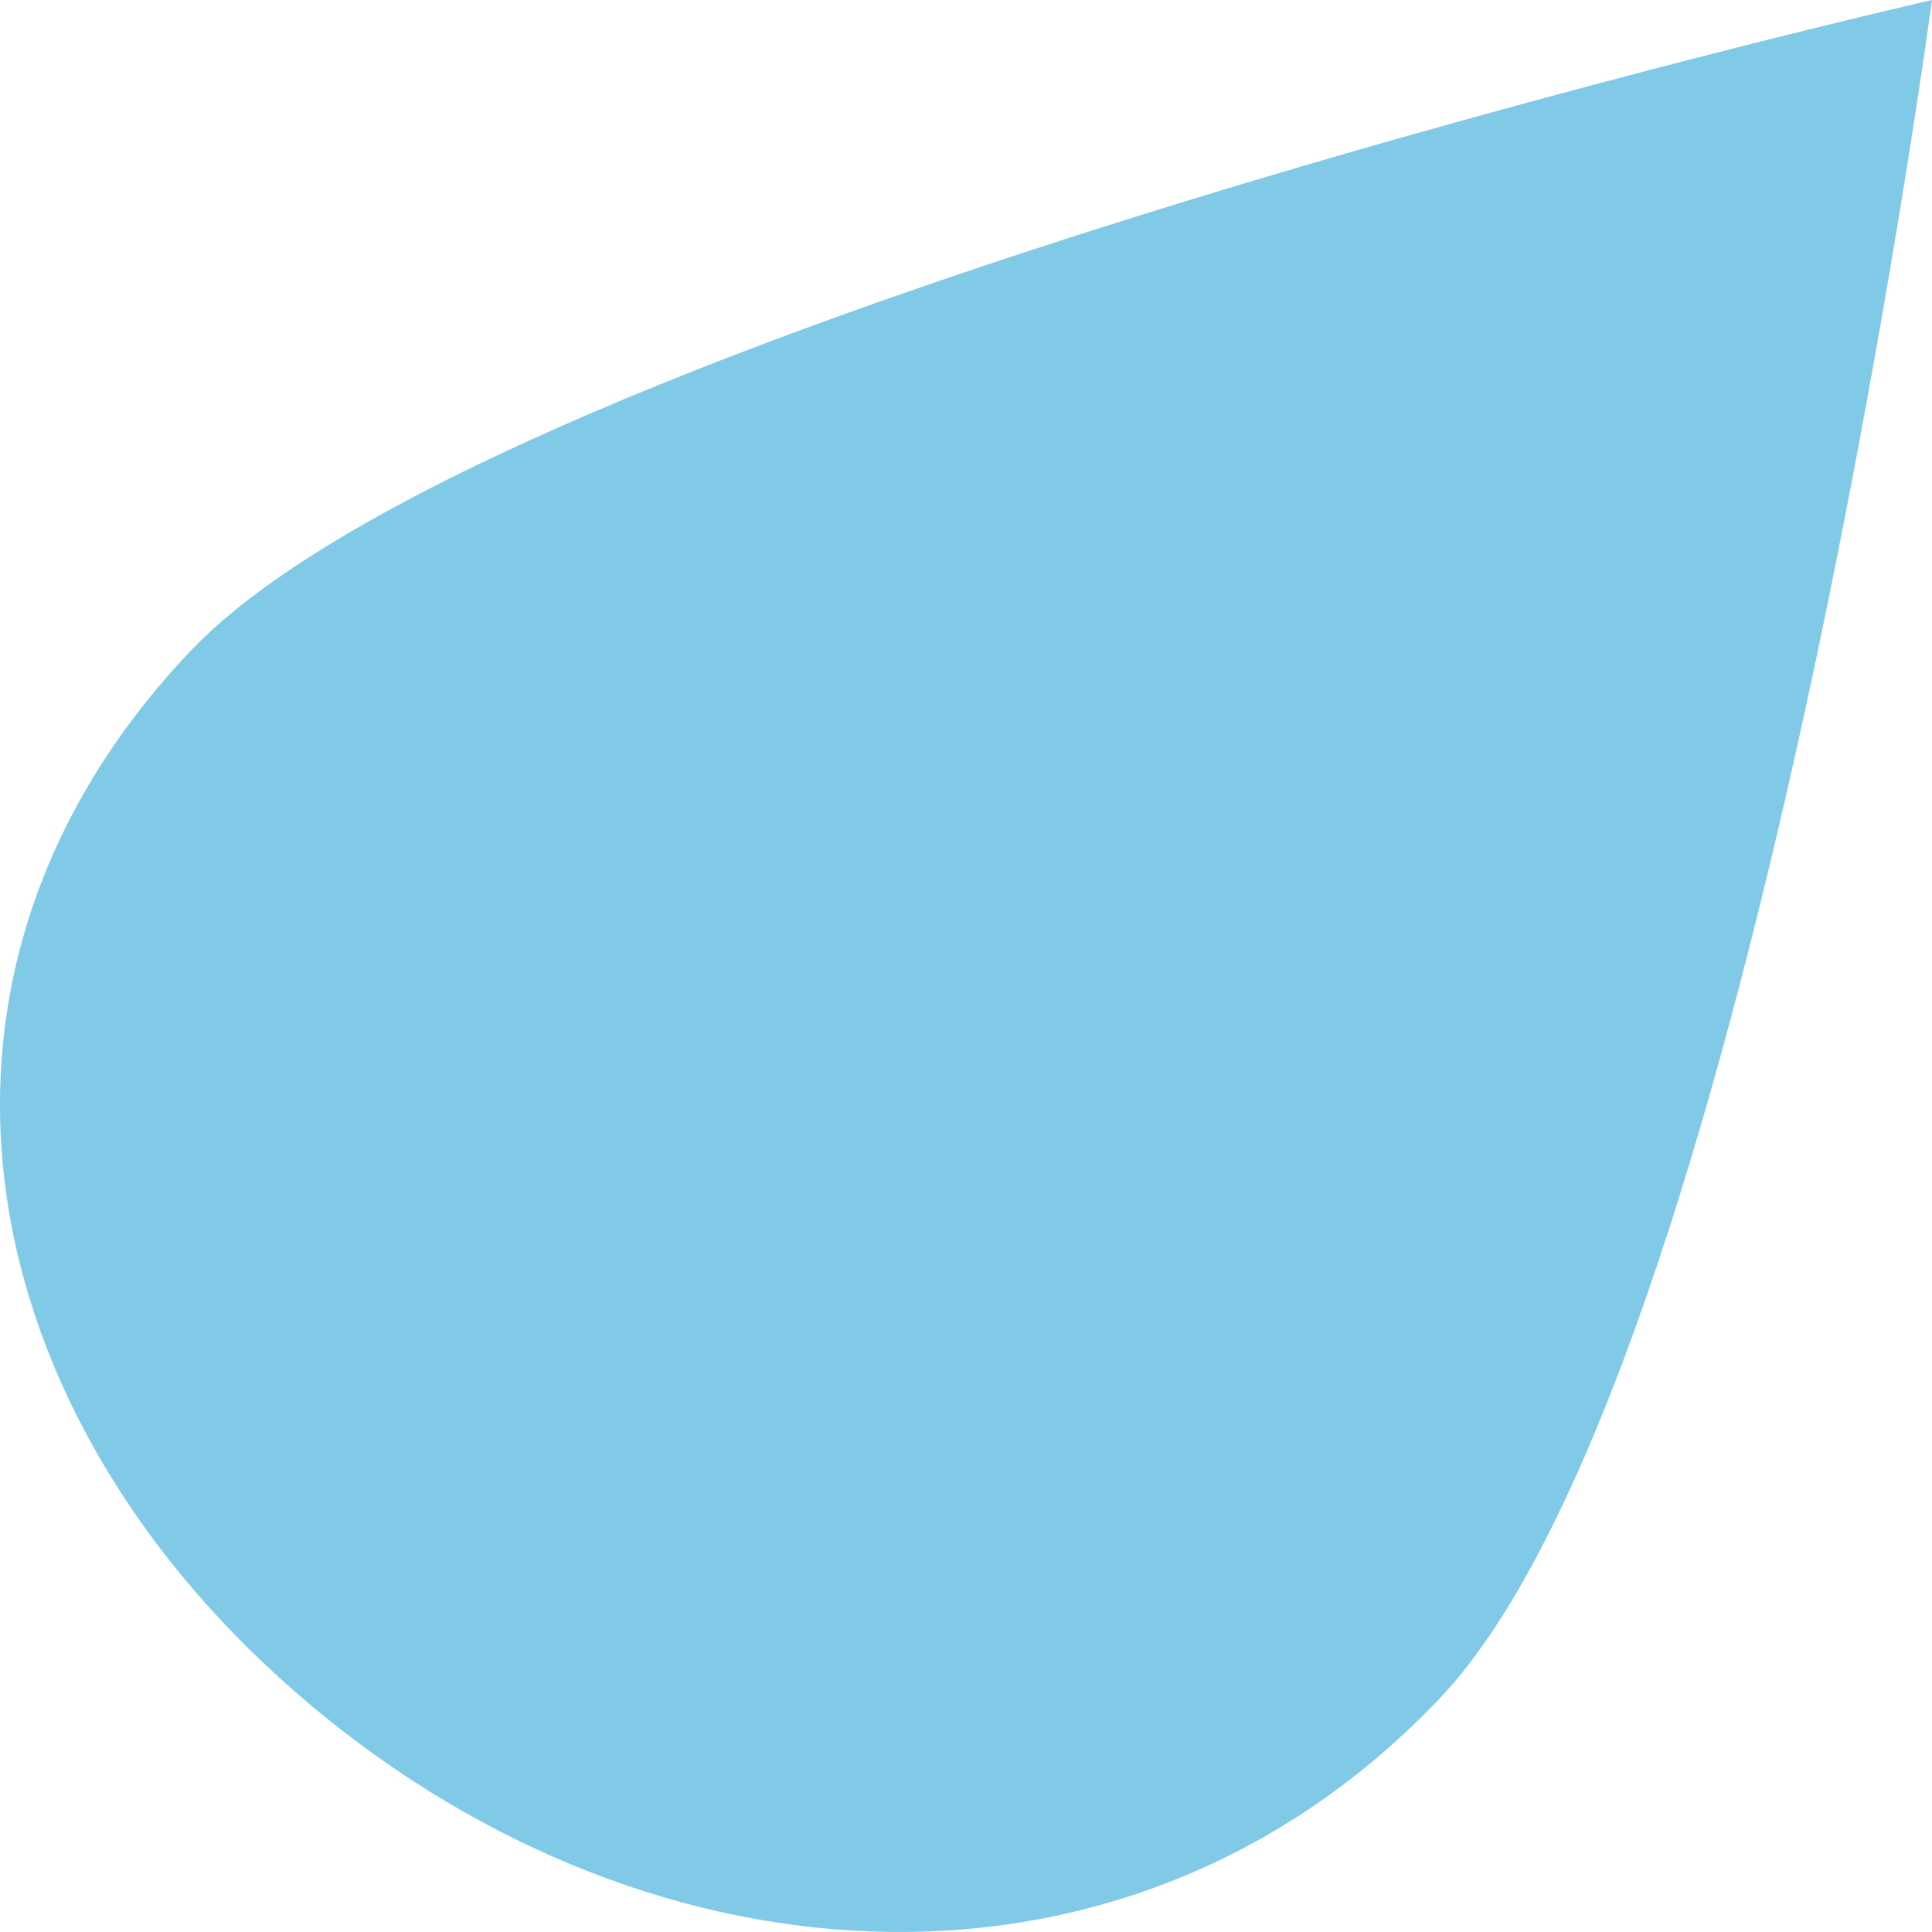
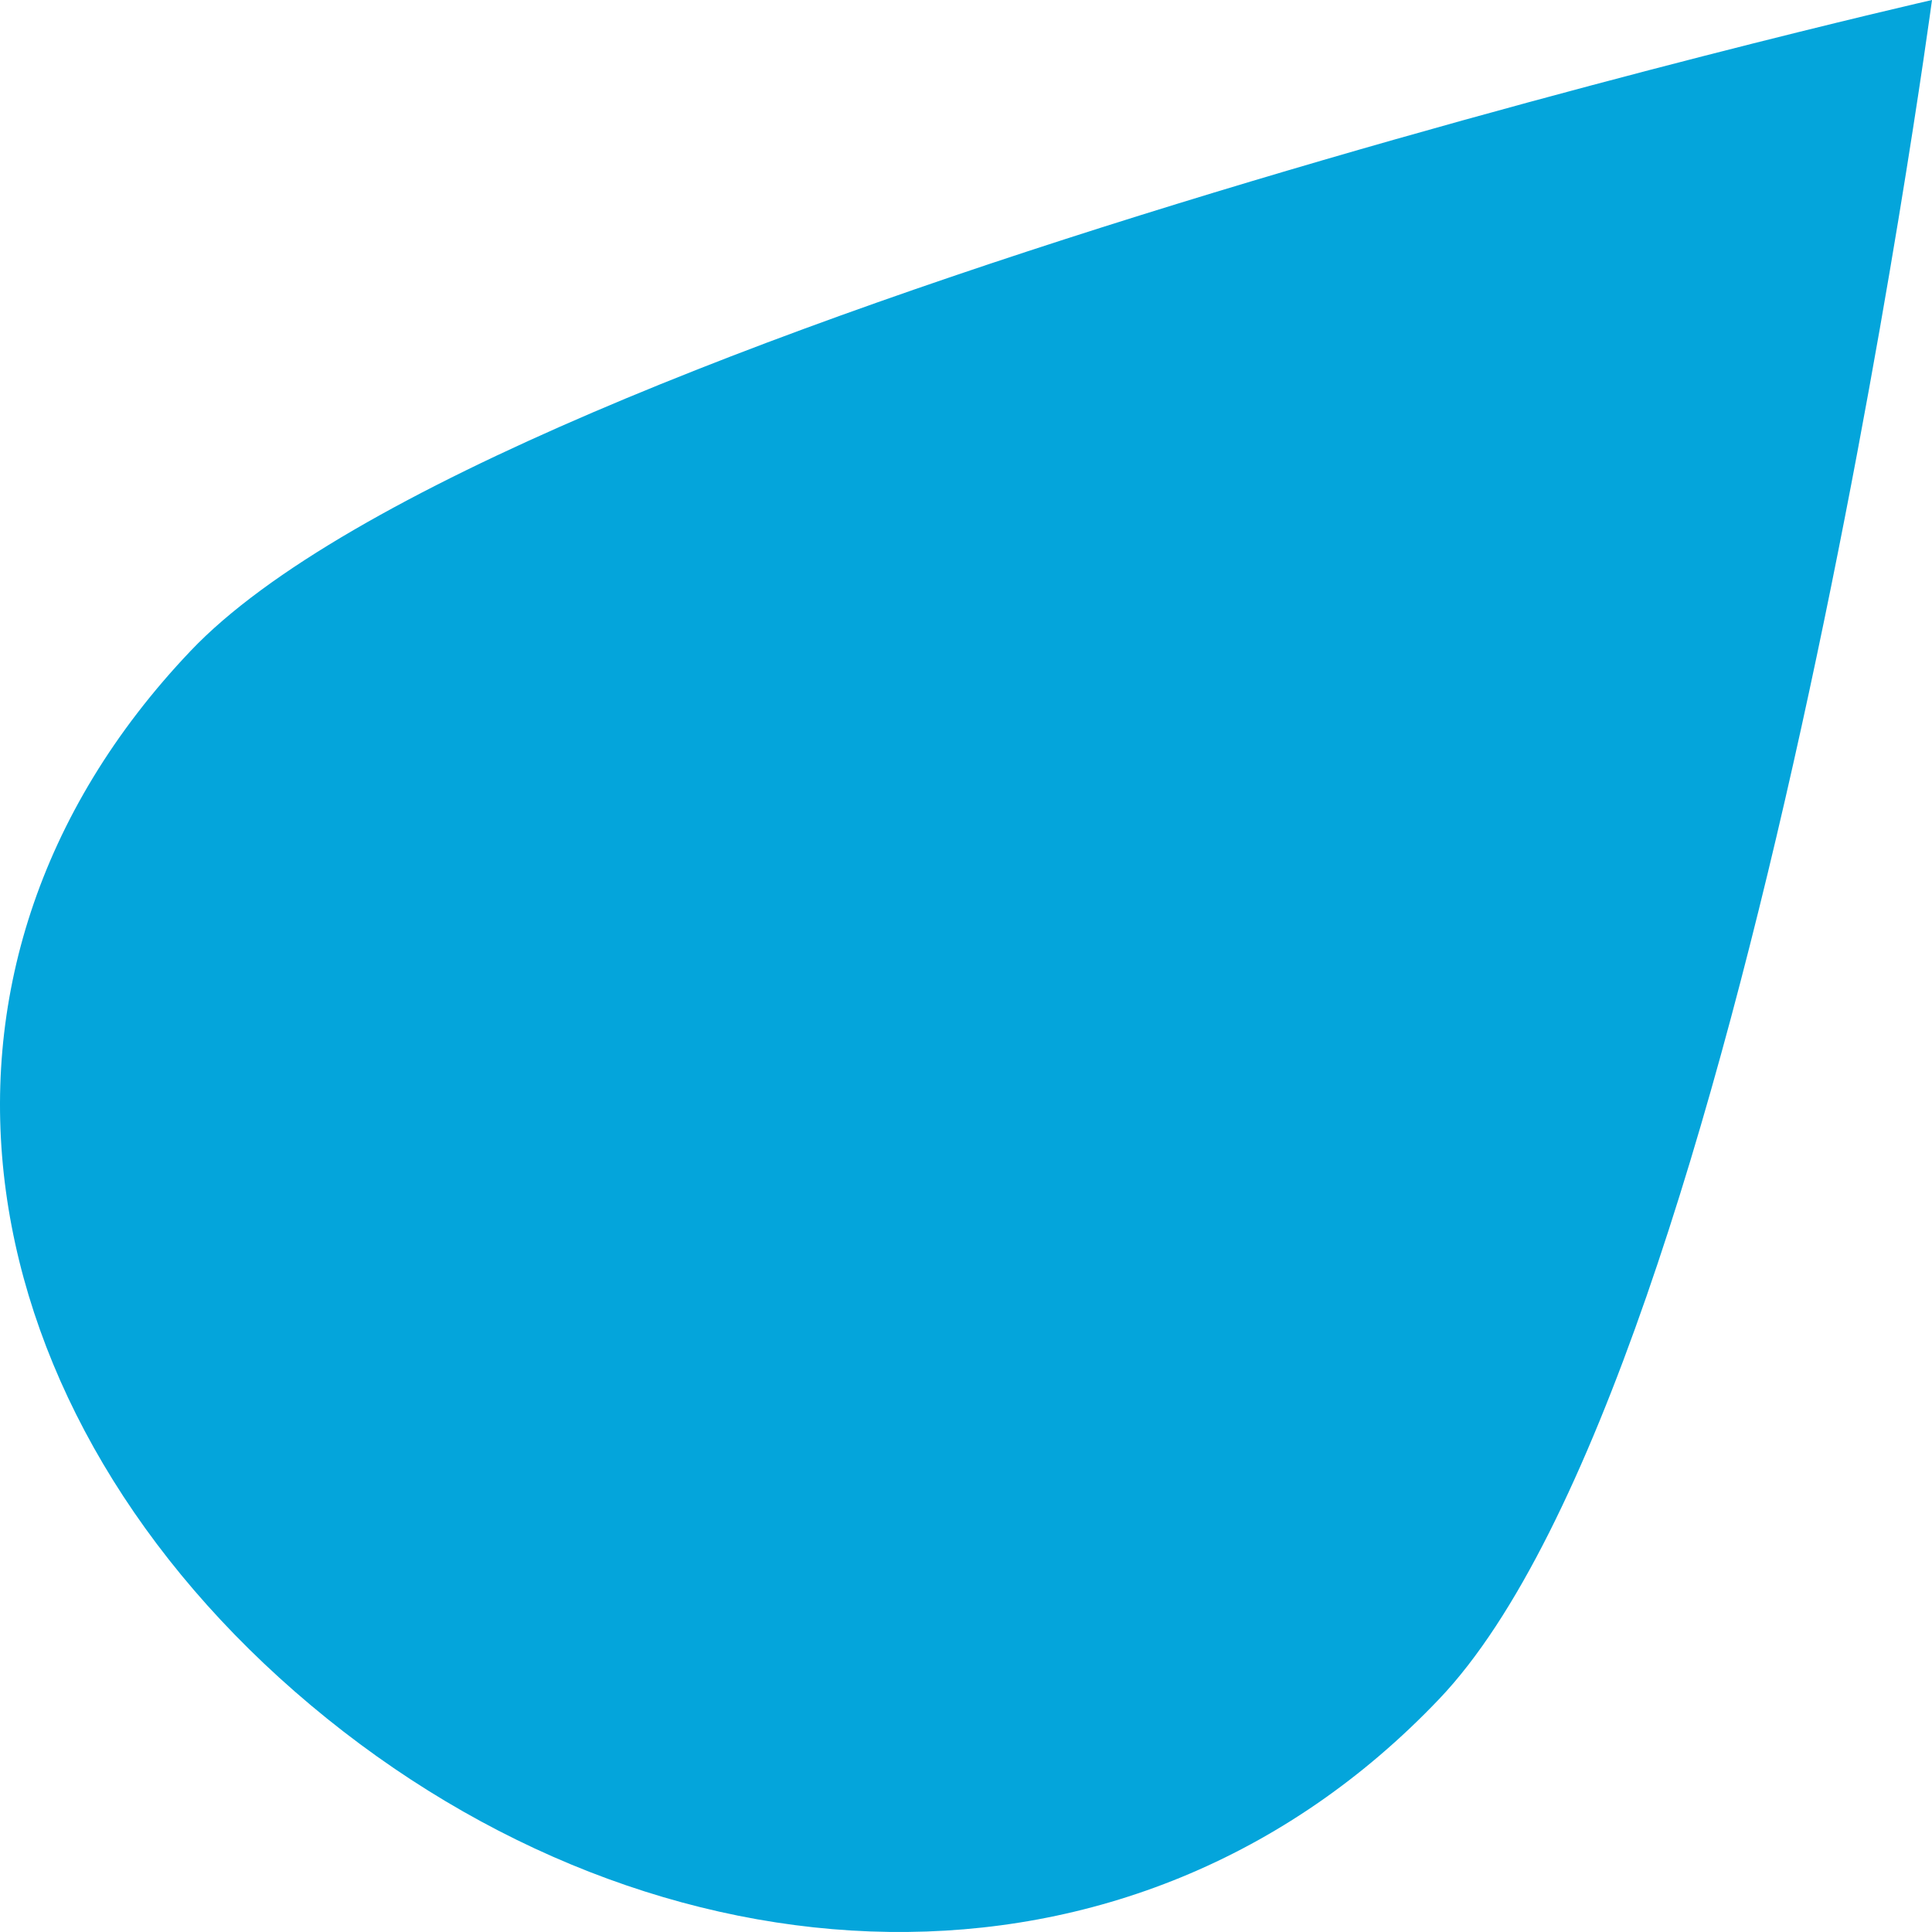
<svg xmlns="http://www.w3.org/2000/svg" width="100px" height="100px" viewBox="0 0 100 100" version="1.1">
  <defs />
  <g id="Page-1" stroke="none" stroke-width="1" fill="none" fill-rule="evenodd">
-     <path d="M74.508,87.923 C90.451,71.154 100,2.13162821e-14 100,2.13162821e-14 C100,2.13162821e-14 25.813,16.918 9.869,33.687 C-6.074,50.455 -1.766,73.284 16.084,88.26 C33.934,103.238 58.565,104.691 74.508,87.923 Z" id="Shape" fill="#80CAE7" fill-rule="nonzero" />
+     <path d="M74.508,87.923 C90.451,71.154 100,2.13162821e-14 100,2.13162821e-14 C100,2.13162821e-14 25.813,16.918 9.869,33.687 C-6.074,50.455 -1.766,73.284 16.084,88.26 C33.934,103.238 58.565,104.691 74.508,87.923 Z" id="Shape" fill="#04A5DB" fill-rule="nonzero" />
  </g>
</svg>
